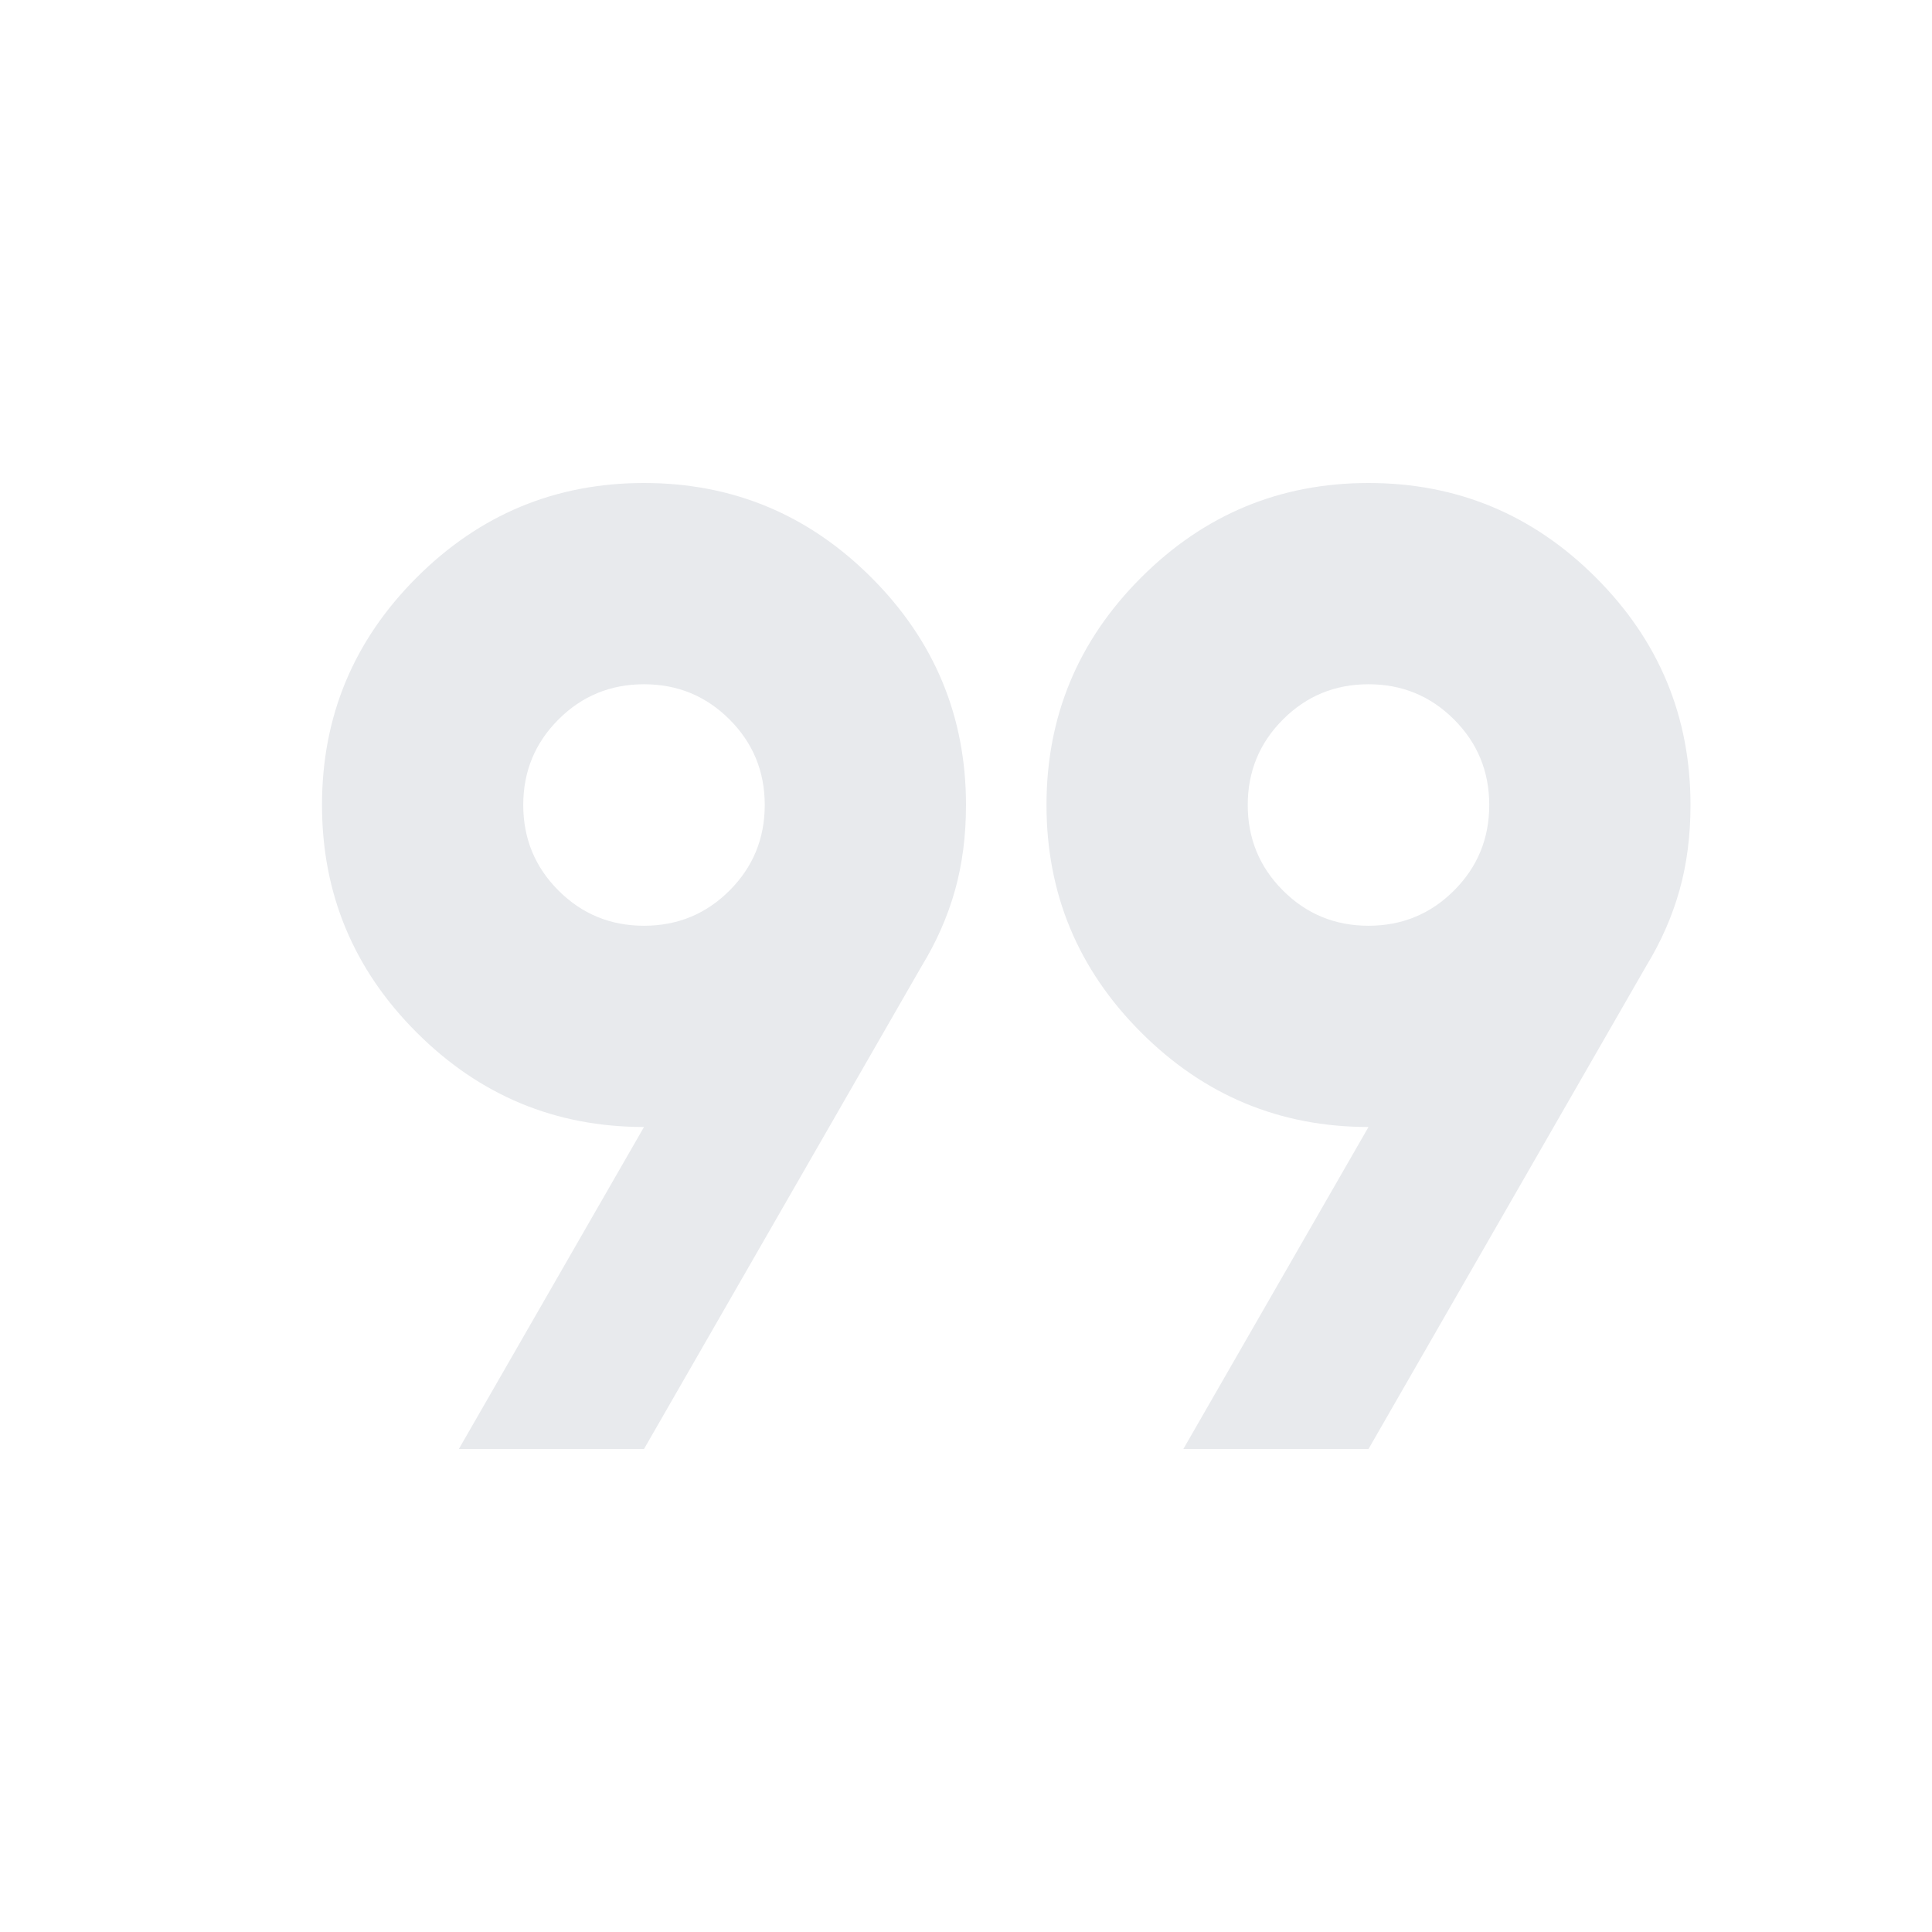
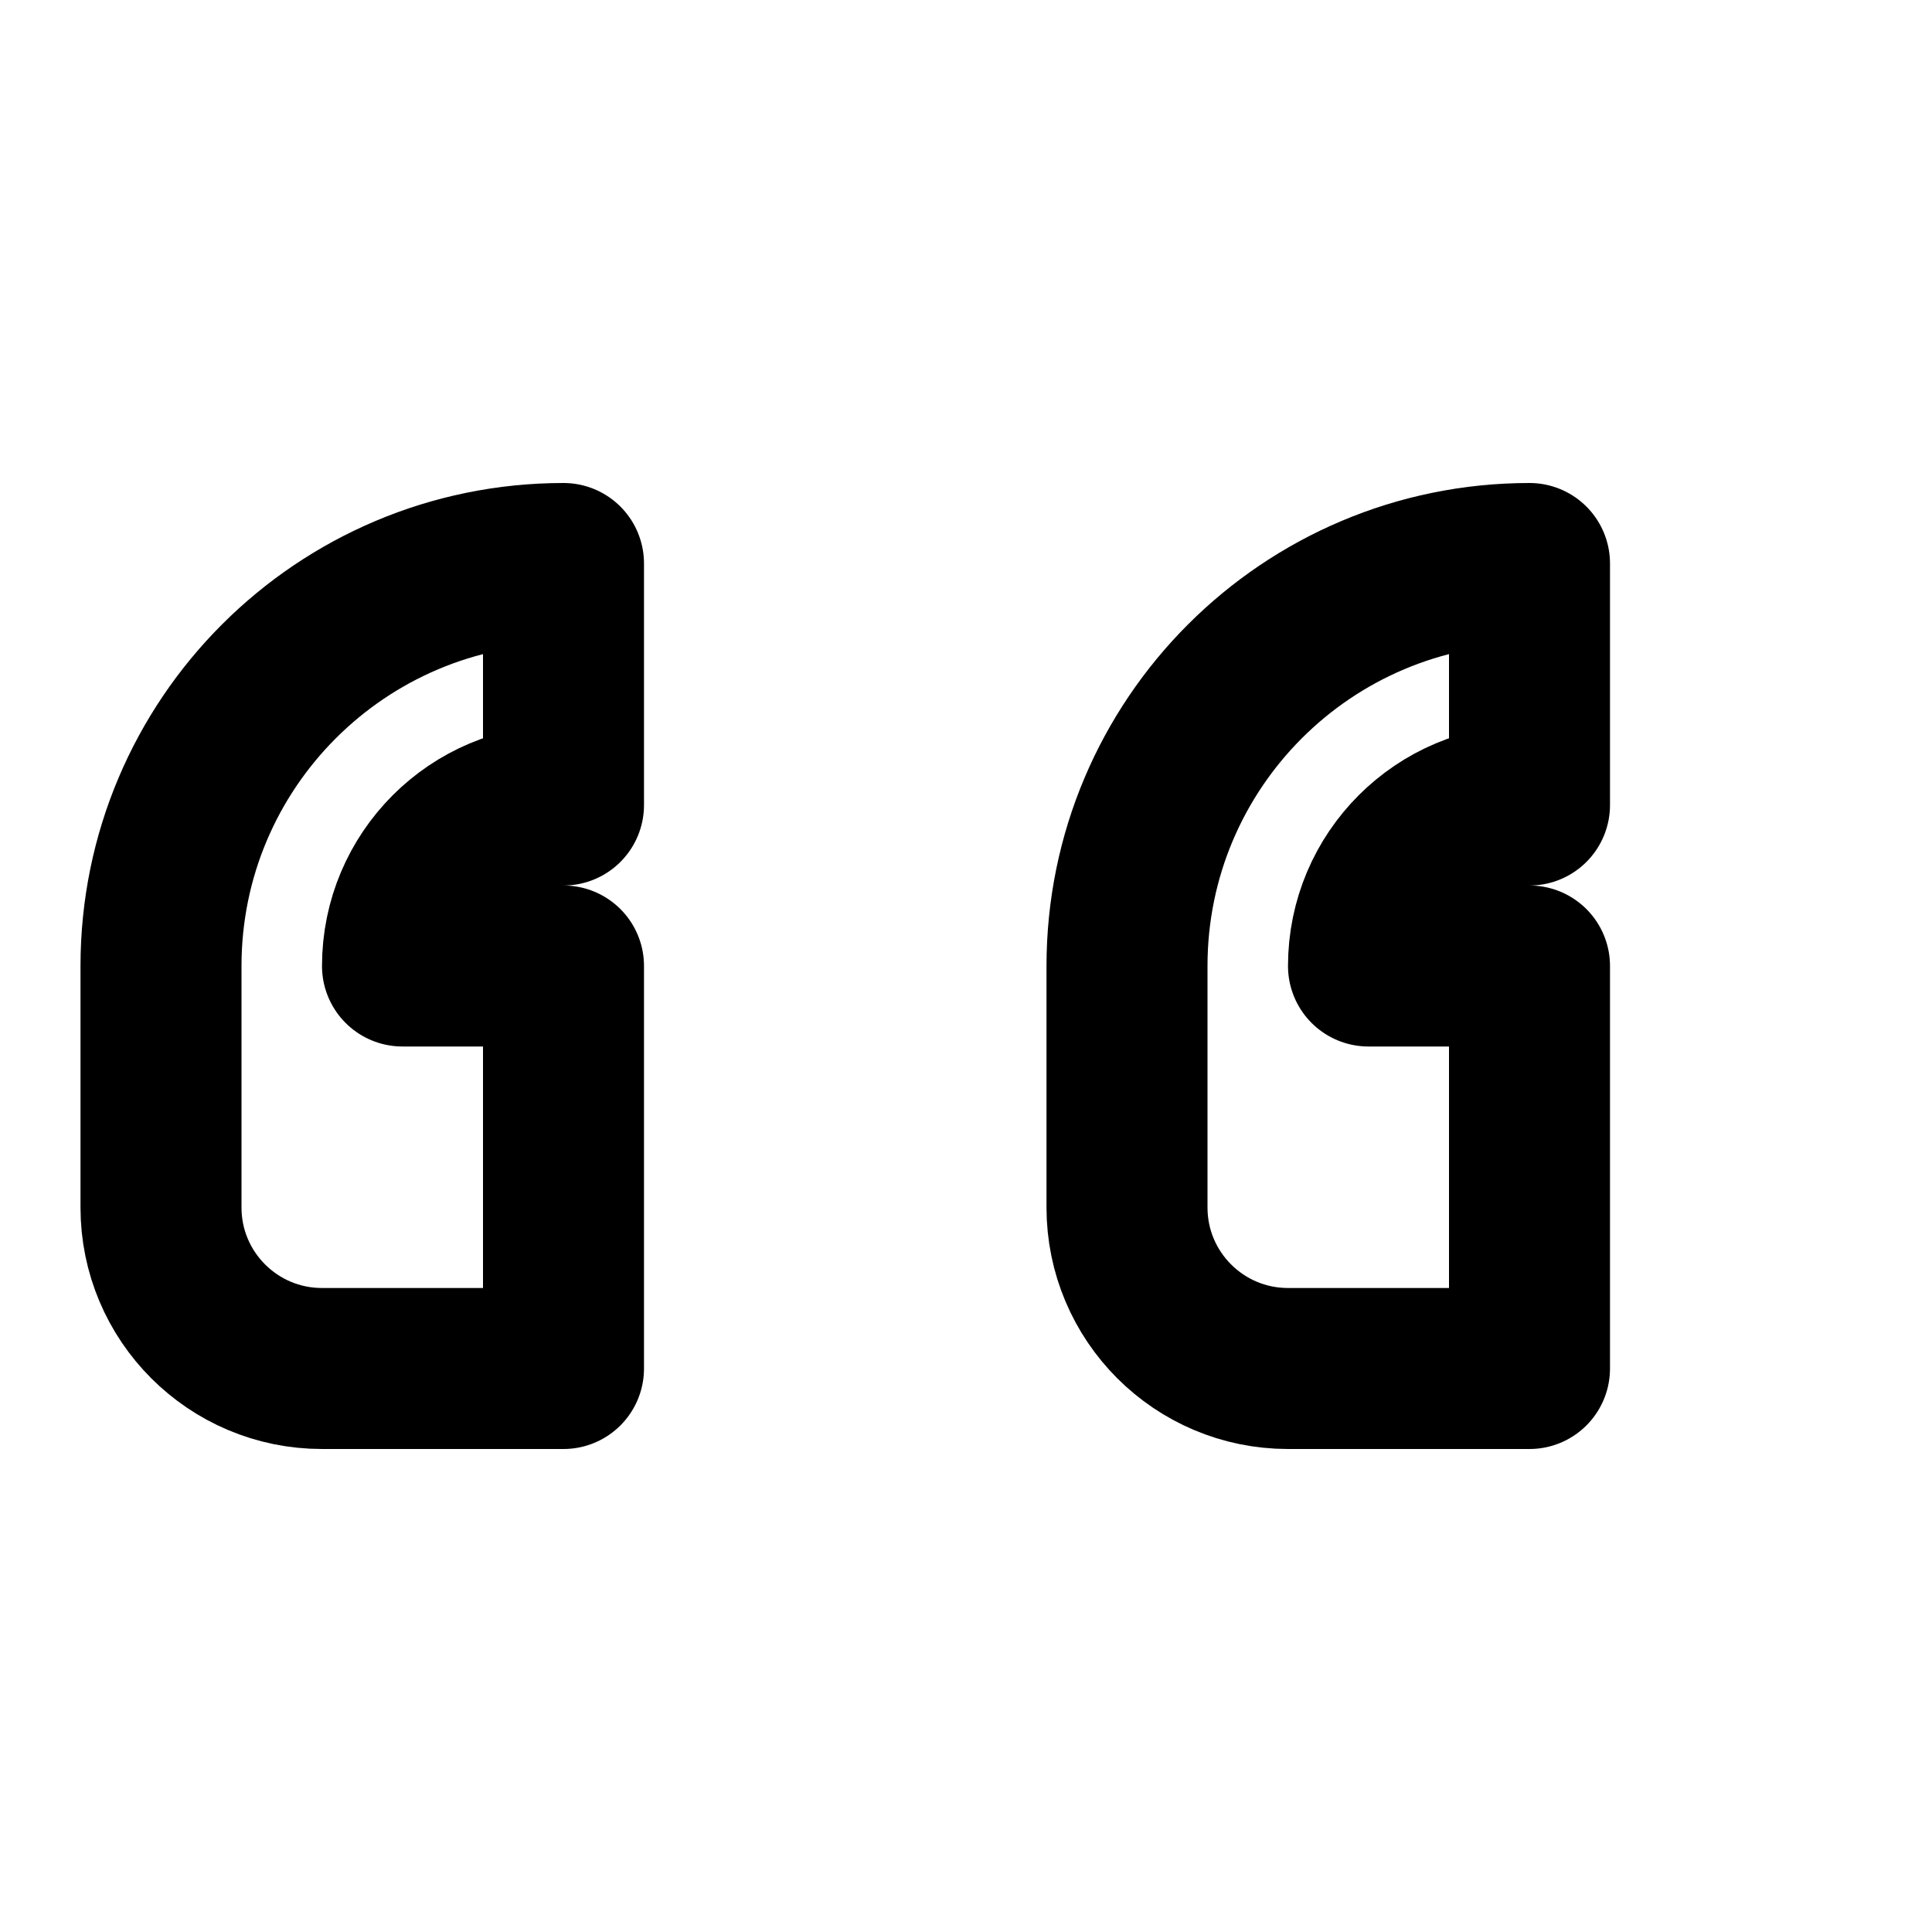
- <svg xmlns="http://www.w3.org/2000/svg" height="24px" viewBox="0 -960 960 960" width="24px" fill="#e8eaed">
-   <path d="m228-240 92-160q-66 0-113-47t-47-113q0-66 47-113t113-47q66 0 113 47t47 113q0 23-5.5 42.5T458-480L320-240h-92Zm360 0 92-160q-66 0-113-47t-47-113q0-66 47-113t113-47q66 0 113 47t47 113q0 23-5.5 42.5T818-480L680-240h-92ZM320-500q25 0 42.5-17.5T380-560q0-25-17.5-42.5T320-620q-25 0-42.5 17.5T260-560q0 25 17.5 42.5T320-500Zm360 0q25 0 42.5-17.5T740-560q0-25-17.5-42.5T680-620q-25 0-42.5 17.5T620-560q0 25 17.5 42.5T680-500Zm0-60Zm-360 0Z" />
+ <svg xmlns="http://www.w3.org/2000/svg" width="24" height="24" viewBox="0 0 24 24" fill="none" stroke="currentColor" stroke-width="2" stroke-linecap="round" stroke-linejoin="round">
+   <path d="M7 17H4a2 2 0 0 1-2-2v-3a5 5 0 0 1 5-5v3a2 2 0 0 0-2 2h2zm12 0h-3a2 2 0 0 1-2-2v-3a5 5 0 0 1 5-5v3a2 2 0 0 0-2 2h2z" />
</svg>
